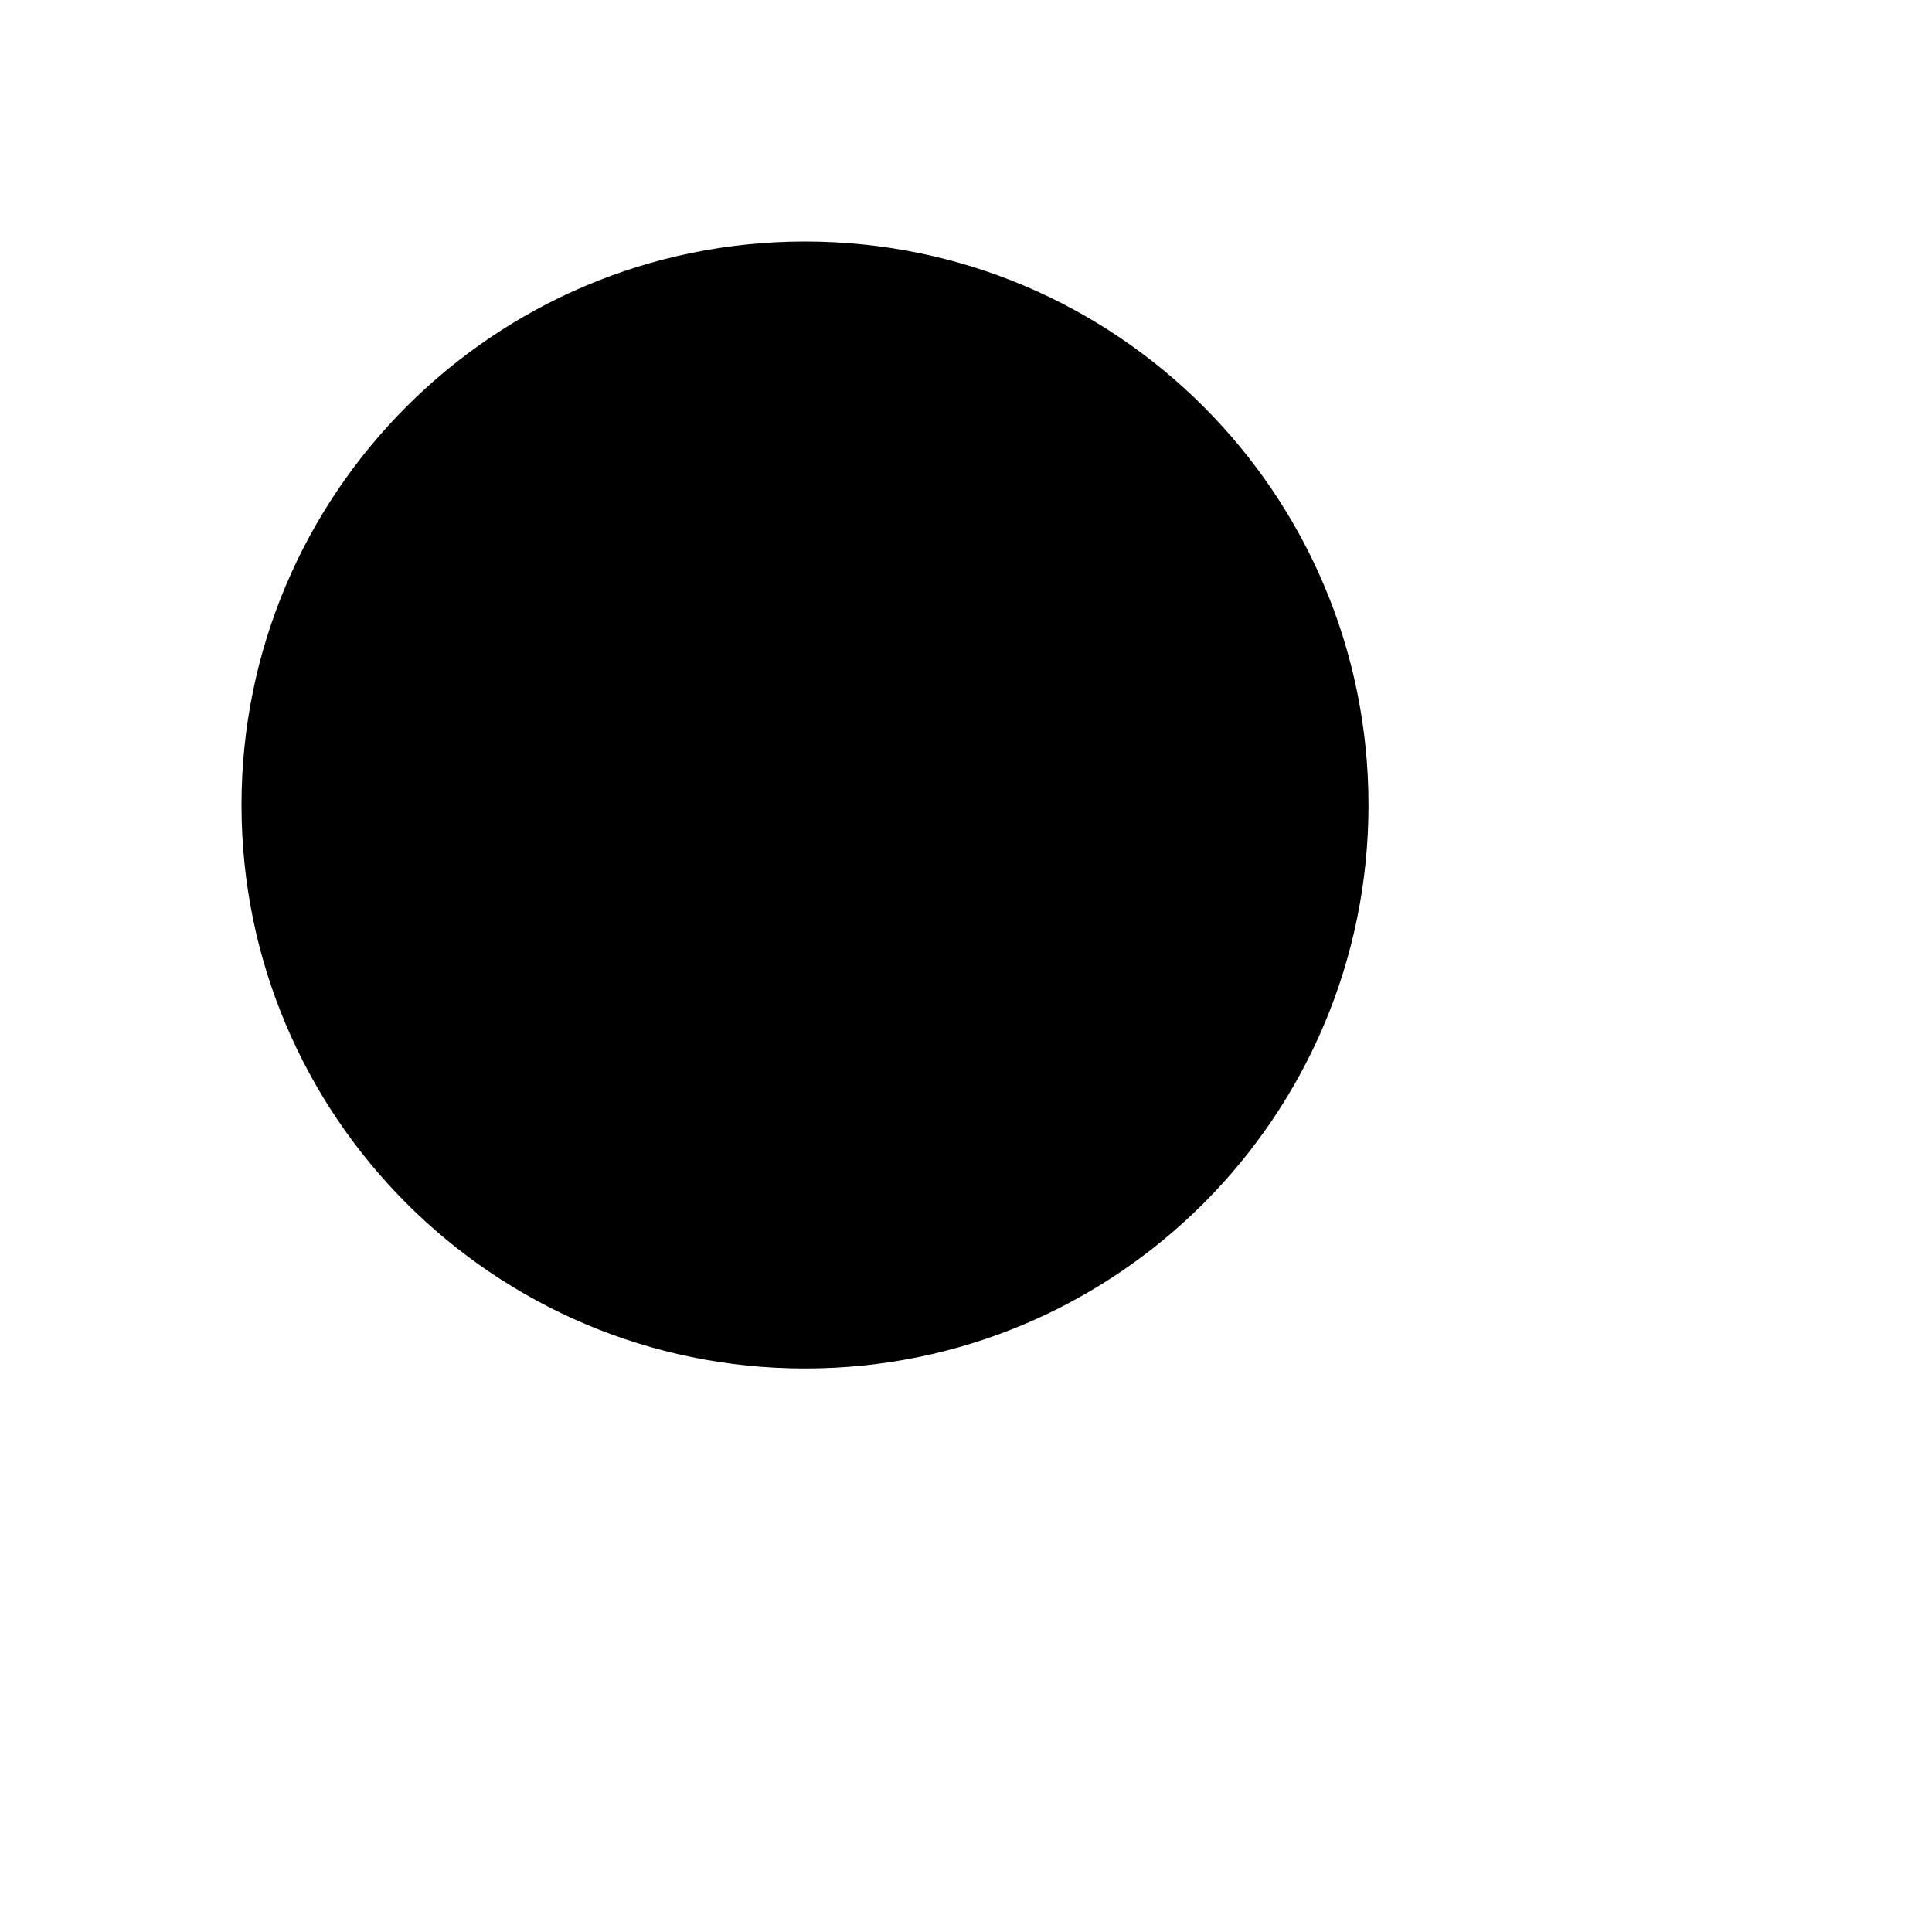
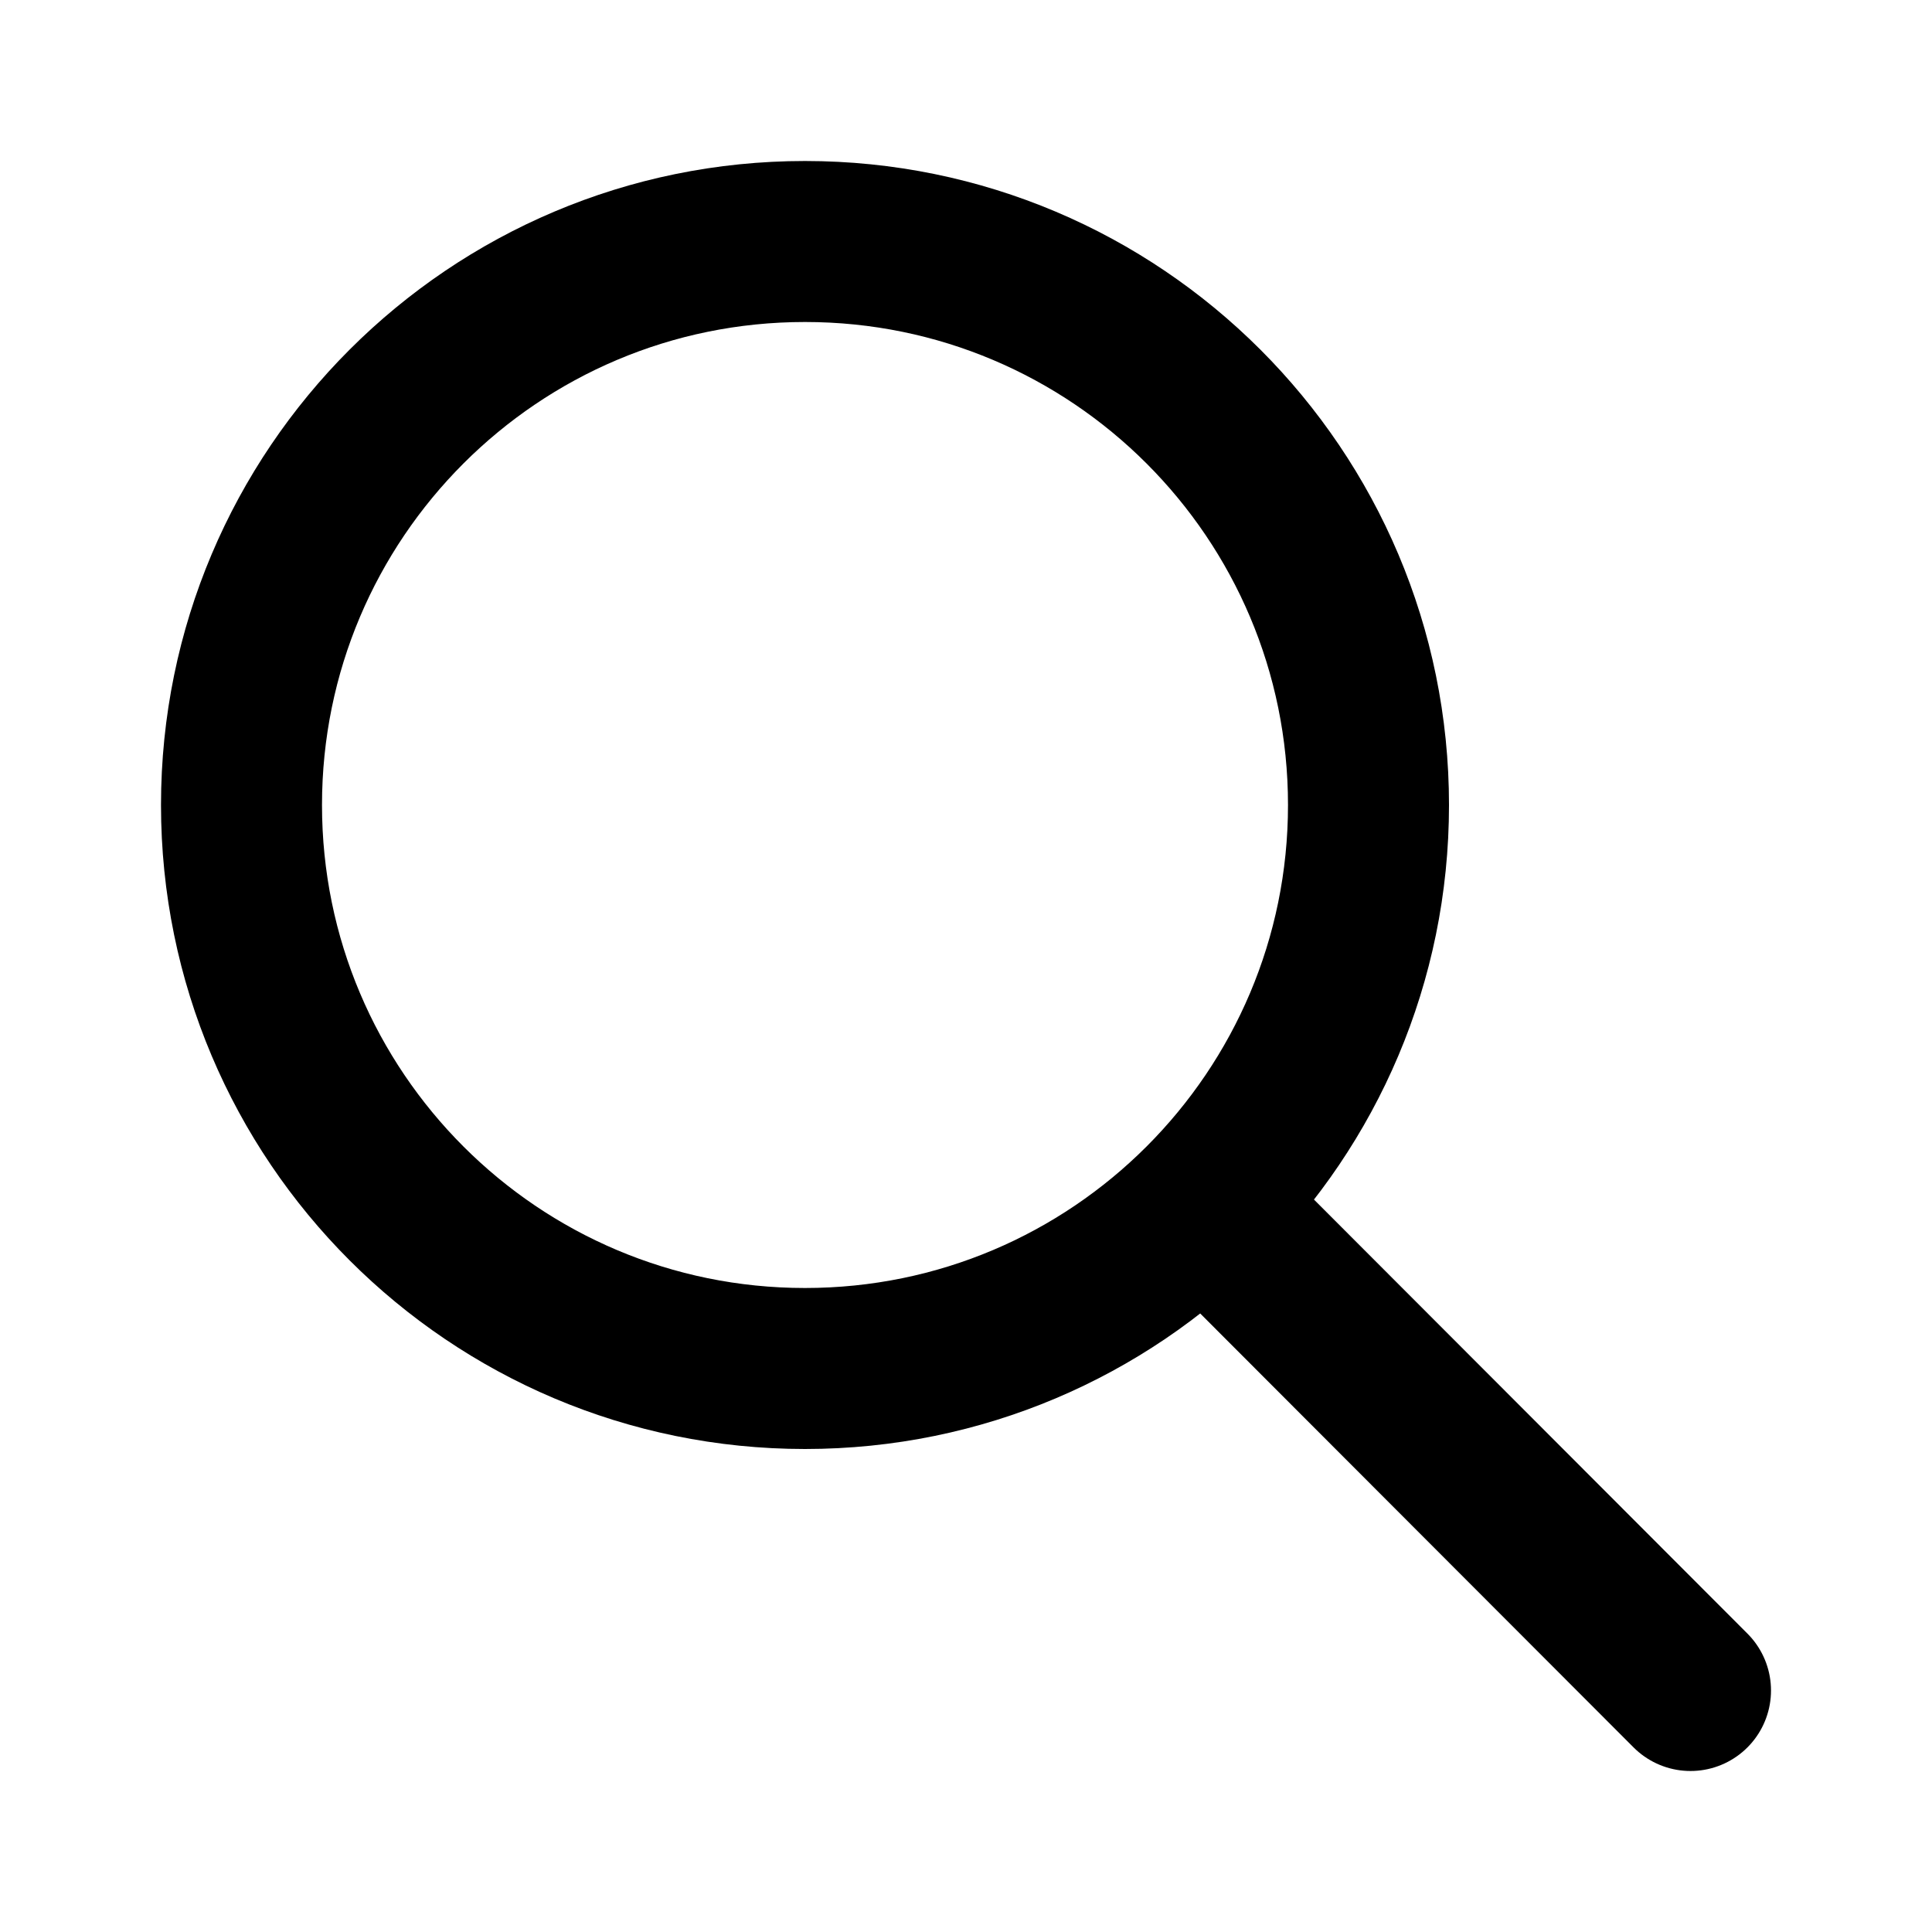
- <svg xmlns="http://www.w3.org/2000/svg" viewBox="0 0 24 24">
-   <path d="M14.954 14.946L21 21M17 10C17 13.866 13.866 17 10 17C6.134 17 3 13.866 3 10C3 6.134 6.134 3 10 3C13.866 3 17 6.134 17 10Z" stroke-width="2" stroke-linecap="round" stroke-linejoin="round" />
+ <svg xmlns="http://www.w3.org/2000/svg" width="800px" height="800px" viewBox="0 0 24 24" fill="none">
+   <path d="M14.954 14.946L21 21M17 10C17 13.866 13.866 17 10 17C6.134 17 3 13.866 3 10C3 6.134 6.134 3 10 3C13.866 3 17 6.134 17 10Z" stroke="#000000" stroke-width="2" stroke-linecap="round" stroke-linejoin="round" />
</svg>
